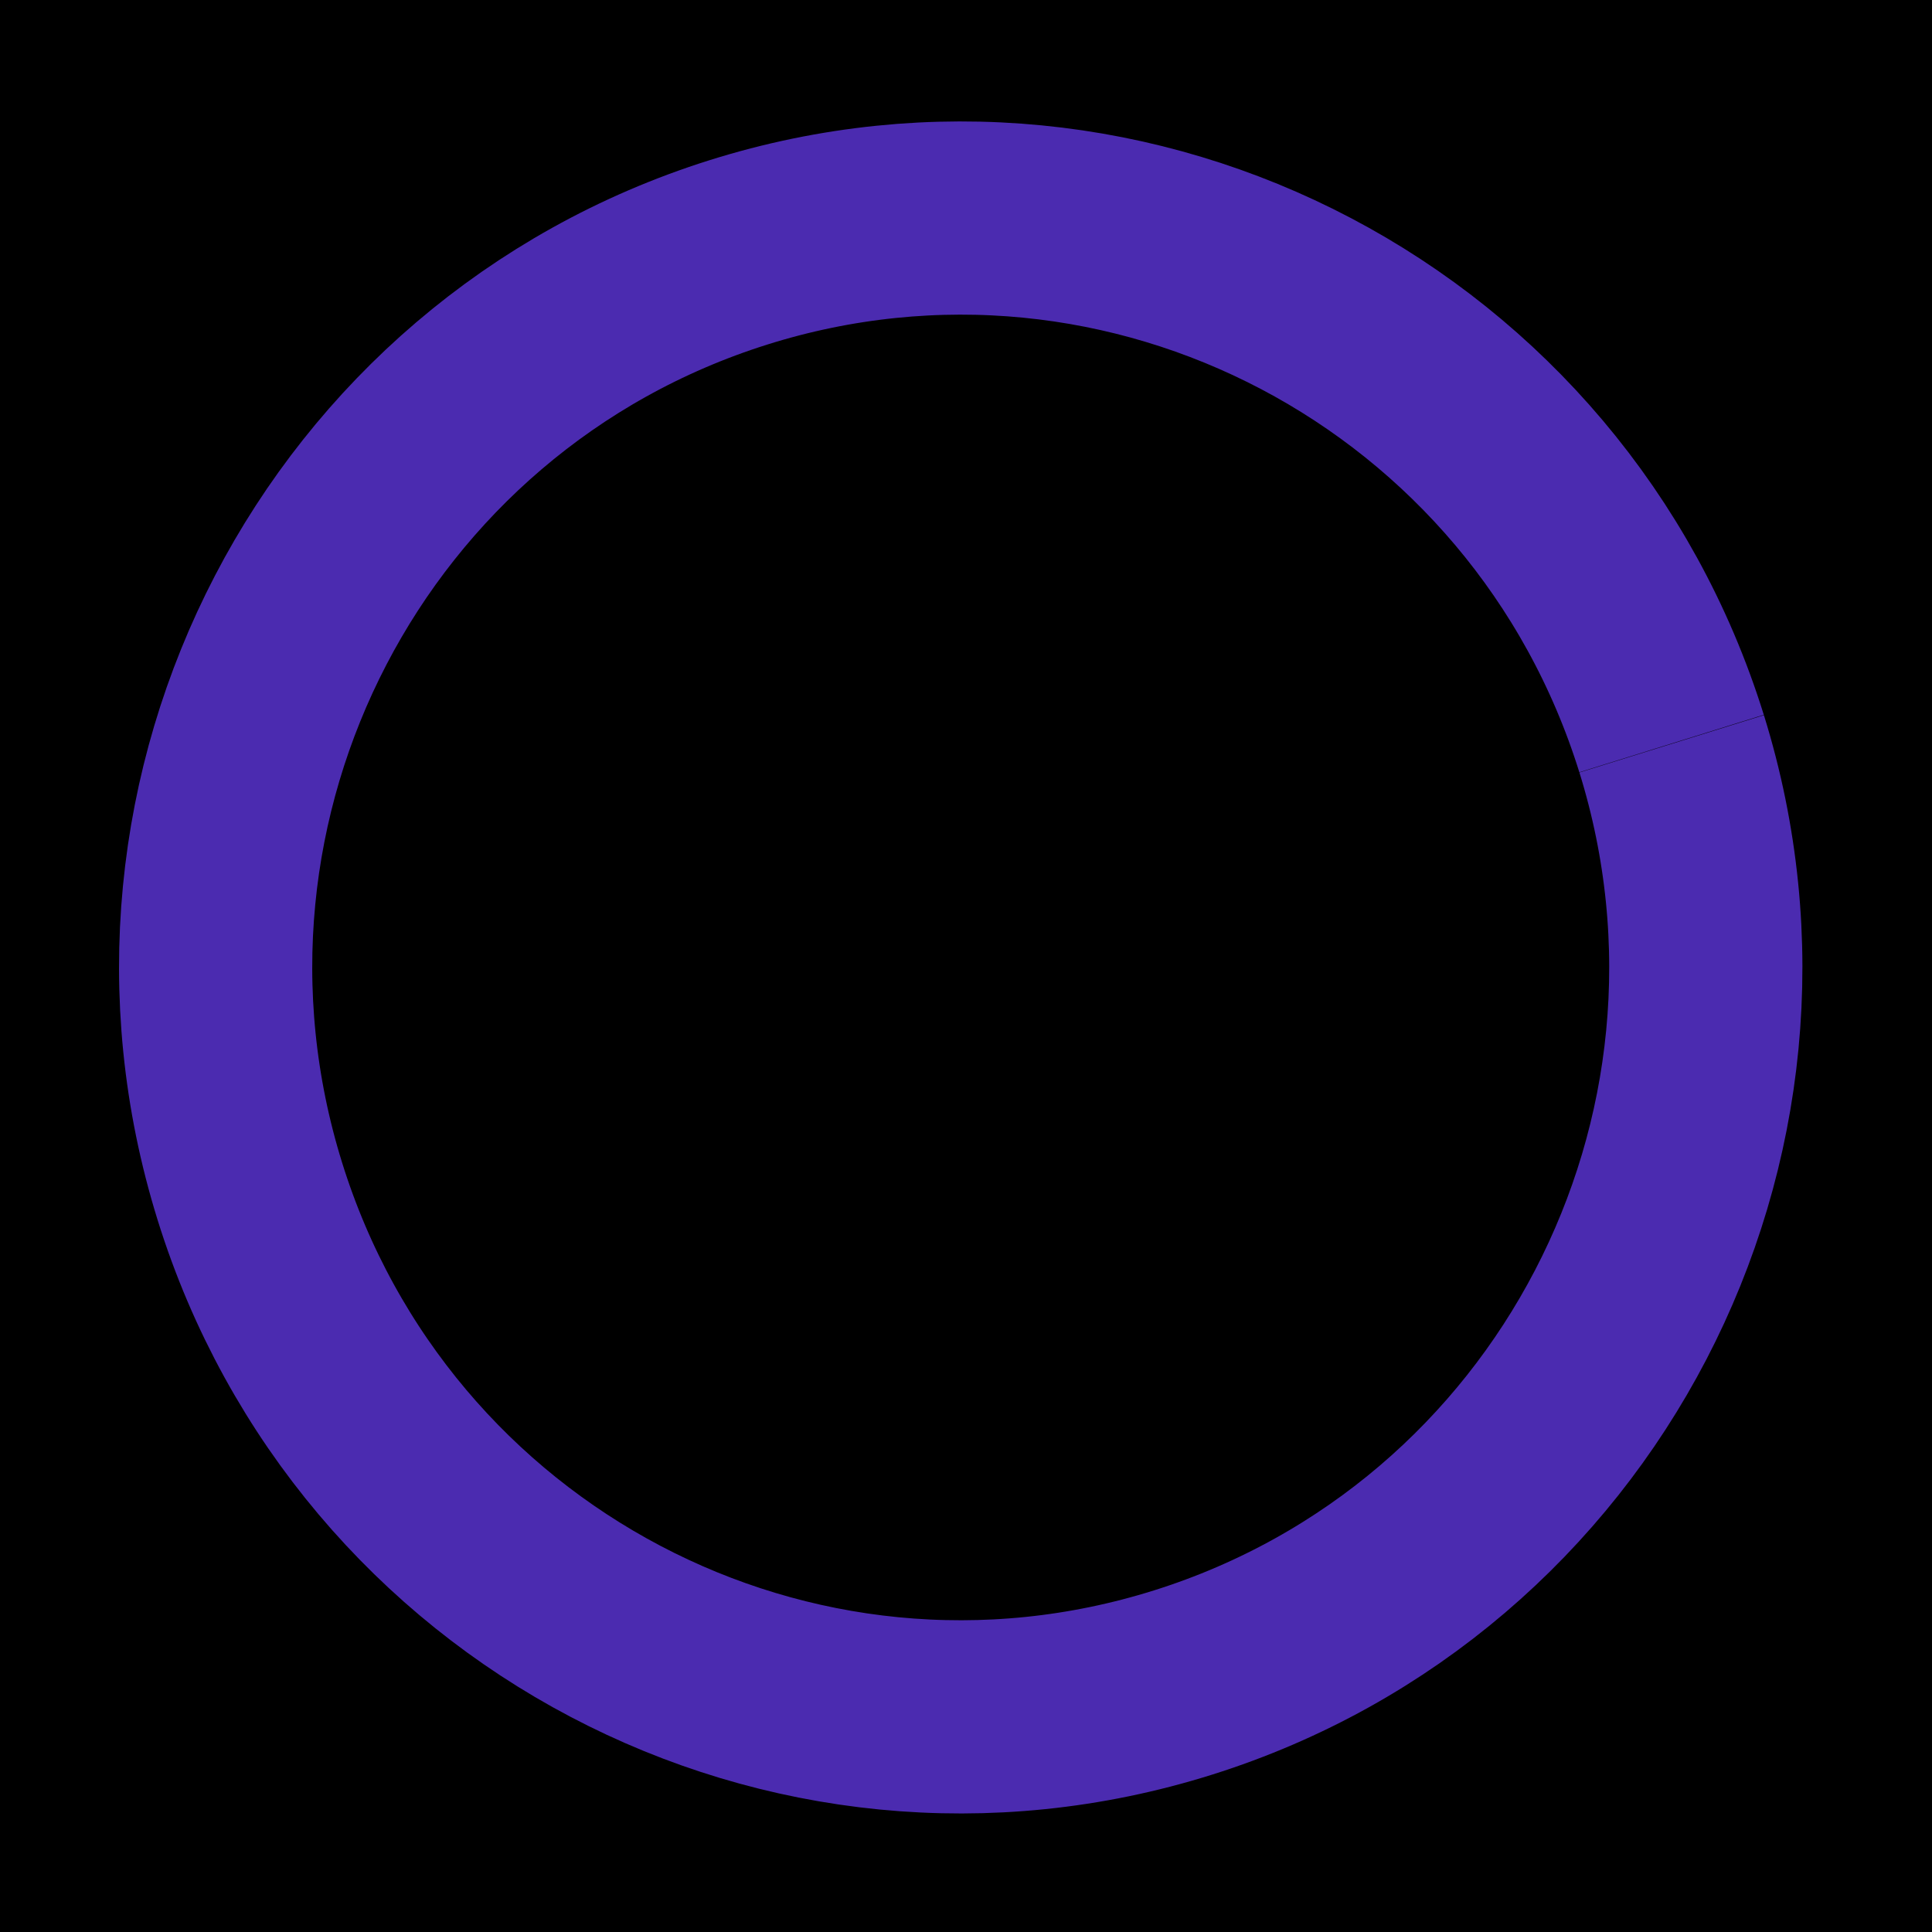
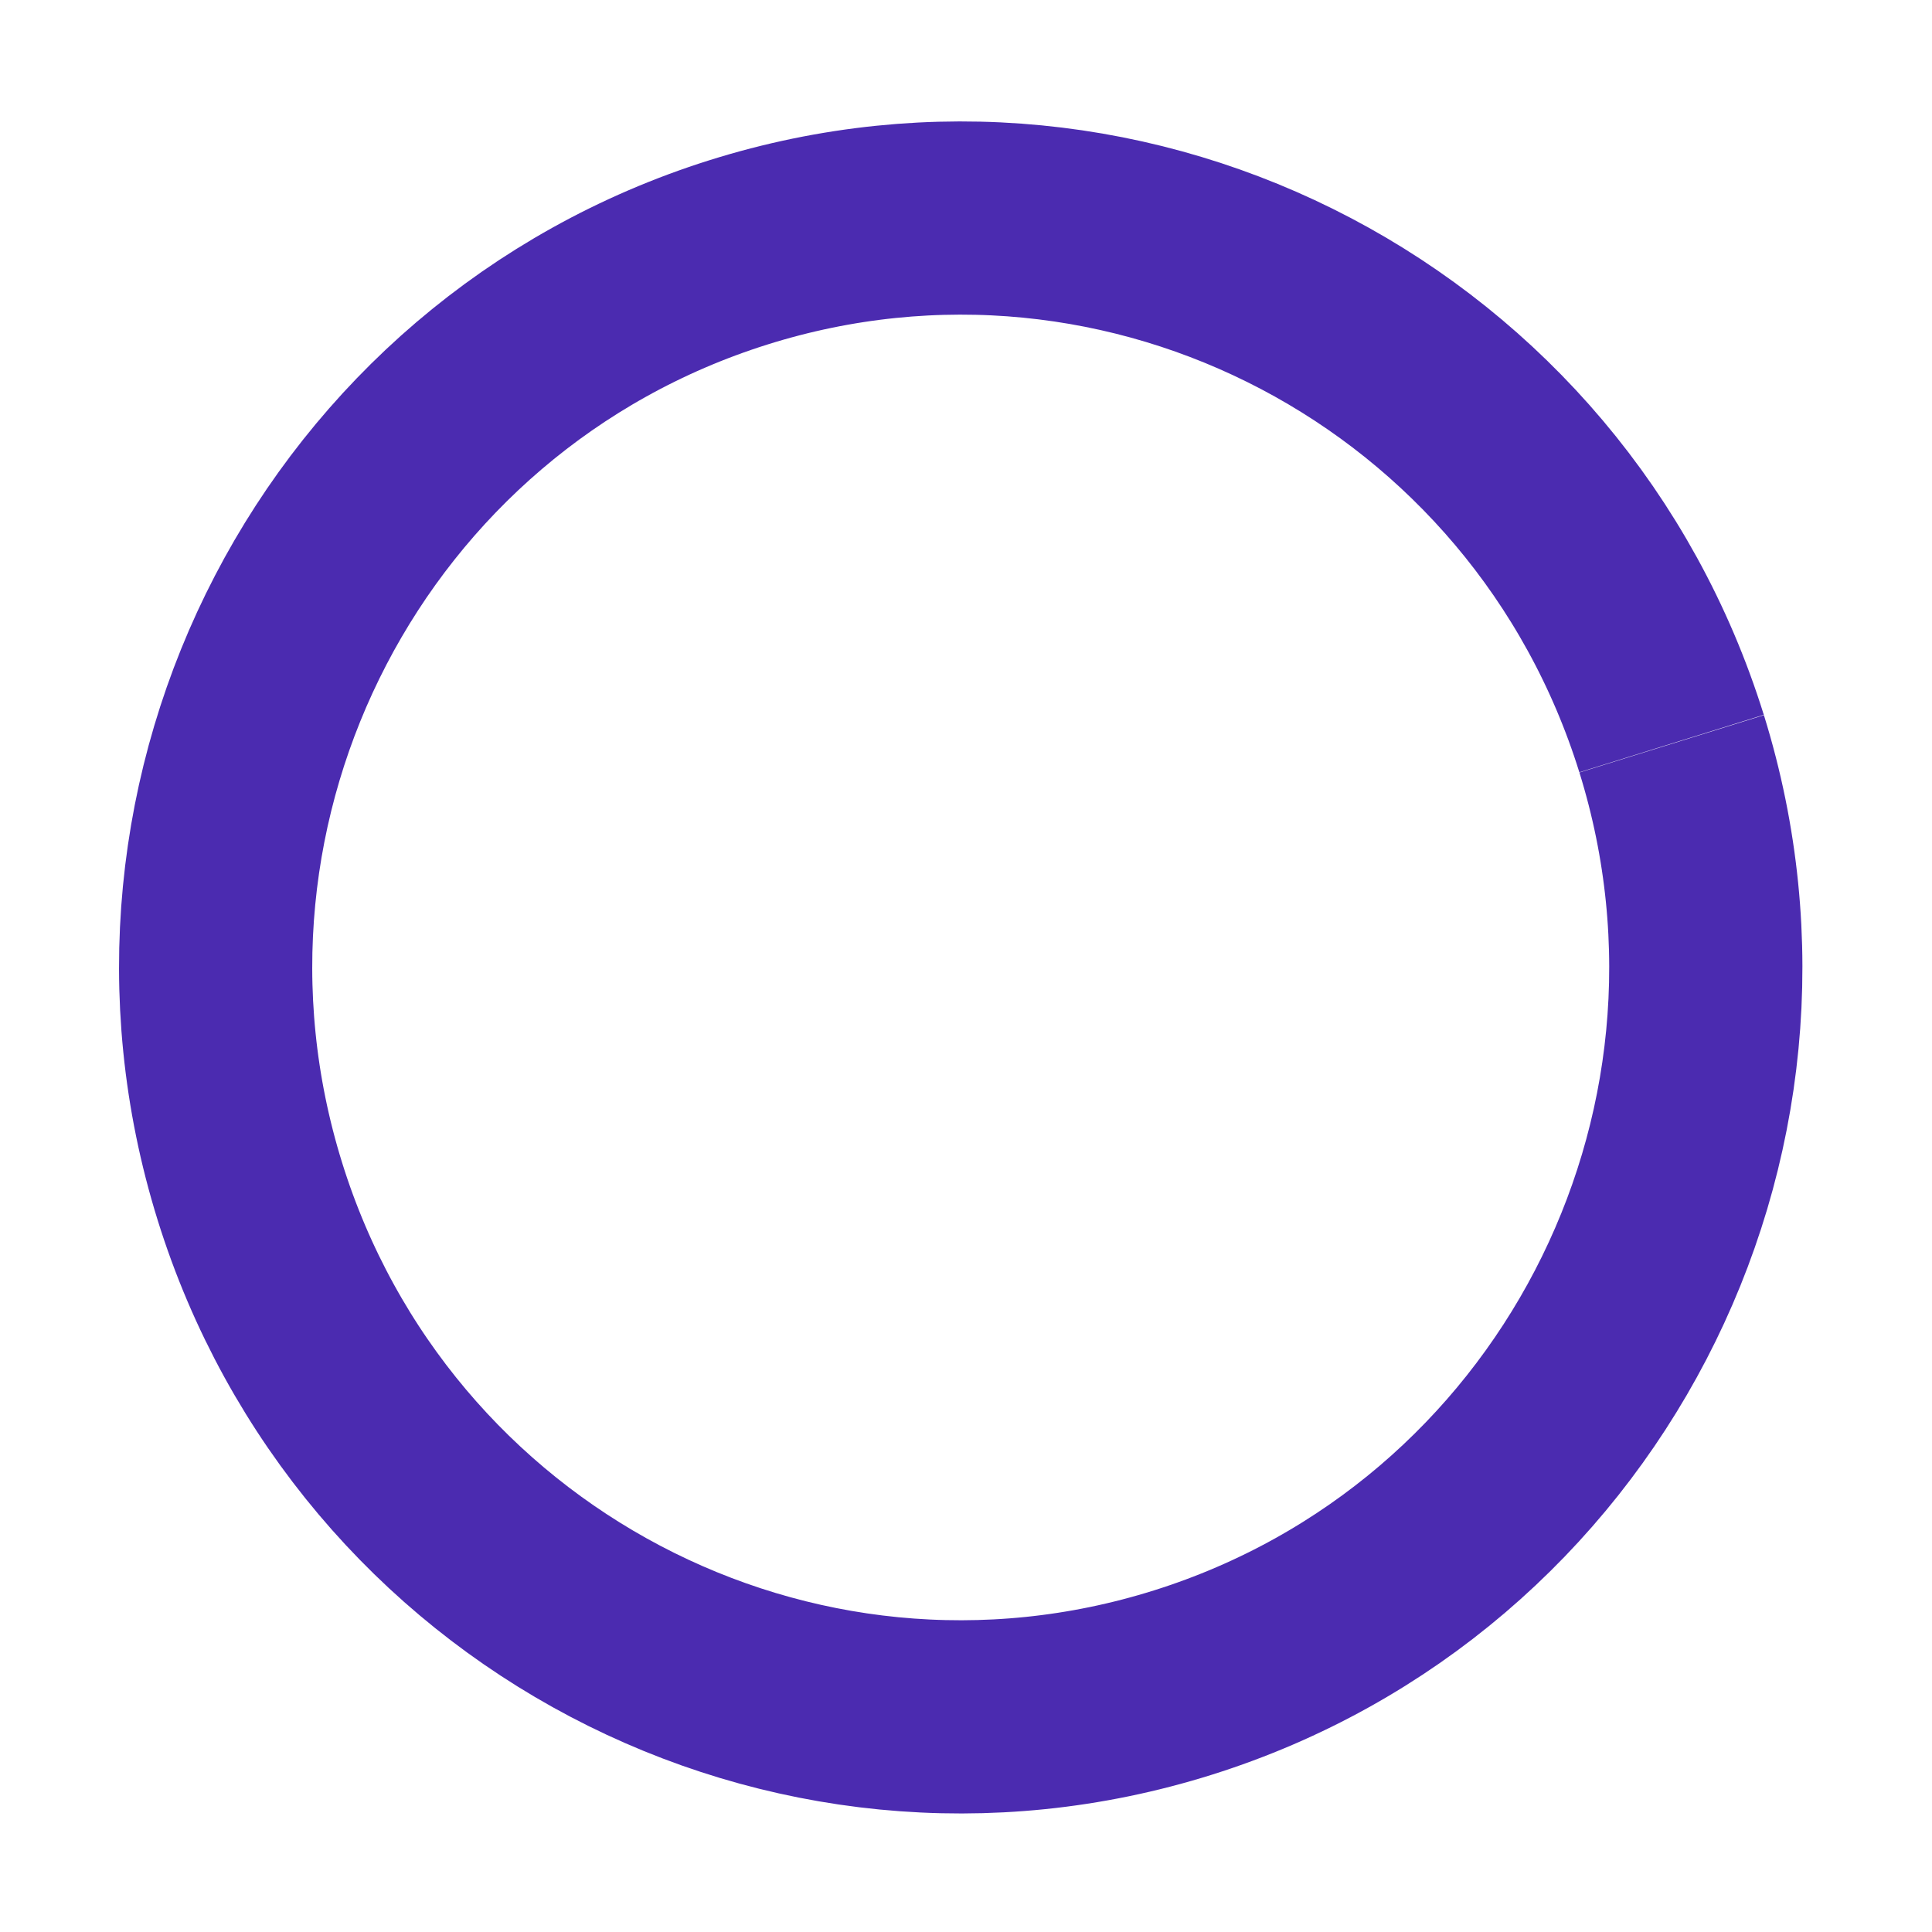
<svg xmlns="http://www.w3.org/2000/svg" width="100" height="100">
  <path fill="none" d="M27.198 22.866h39.528V54.16H27.198z" />
-   <path d="M-3.591-2.568h108.05V103.74H-3.591z" />
  <g>
    <path d="M86.525 38.5A38.556 38.78 0 0 1 61.24 87.085a38.556 38.78 0 0 1-48.309-25.428 38.556 38.78 0 0 1 25.277-48.59A38.556 38.78 0 0 1 86.52 38.485" stroke="#4b2bb0" stroke-width="10" fill="none" />
  </g>
</svg>
